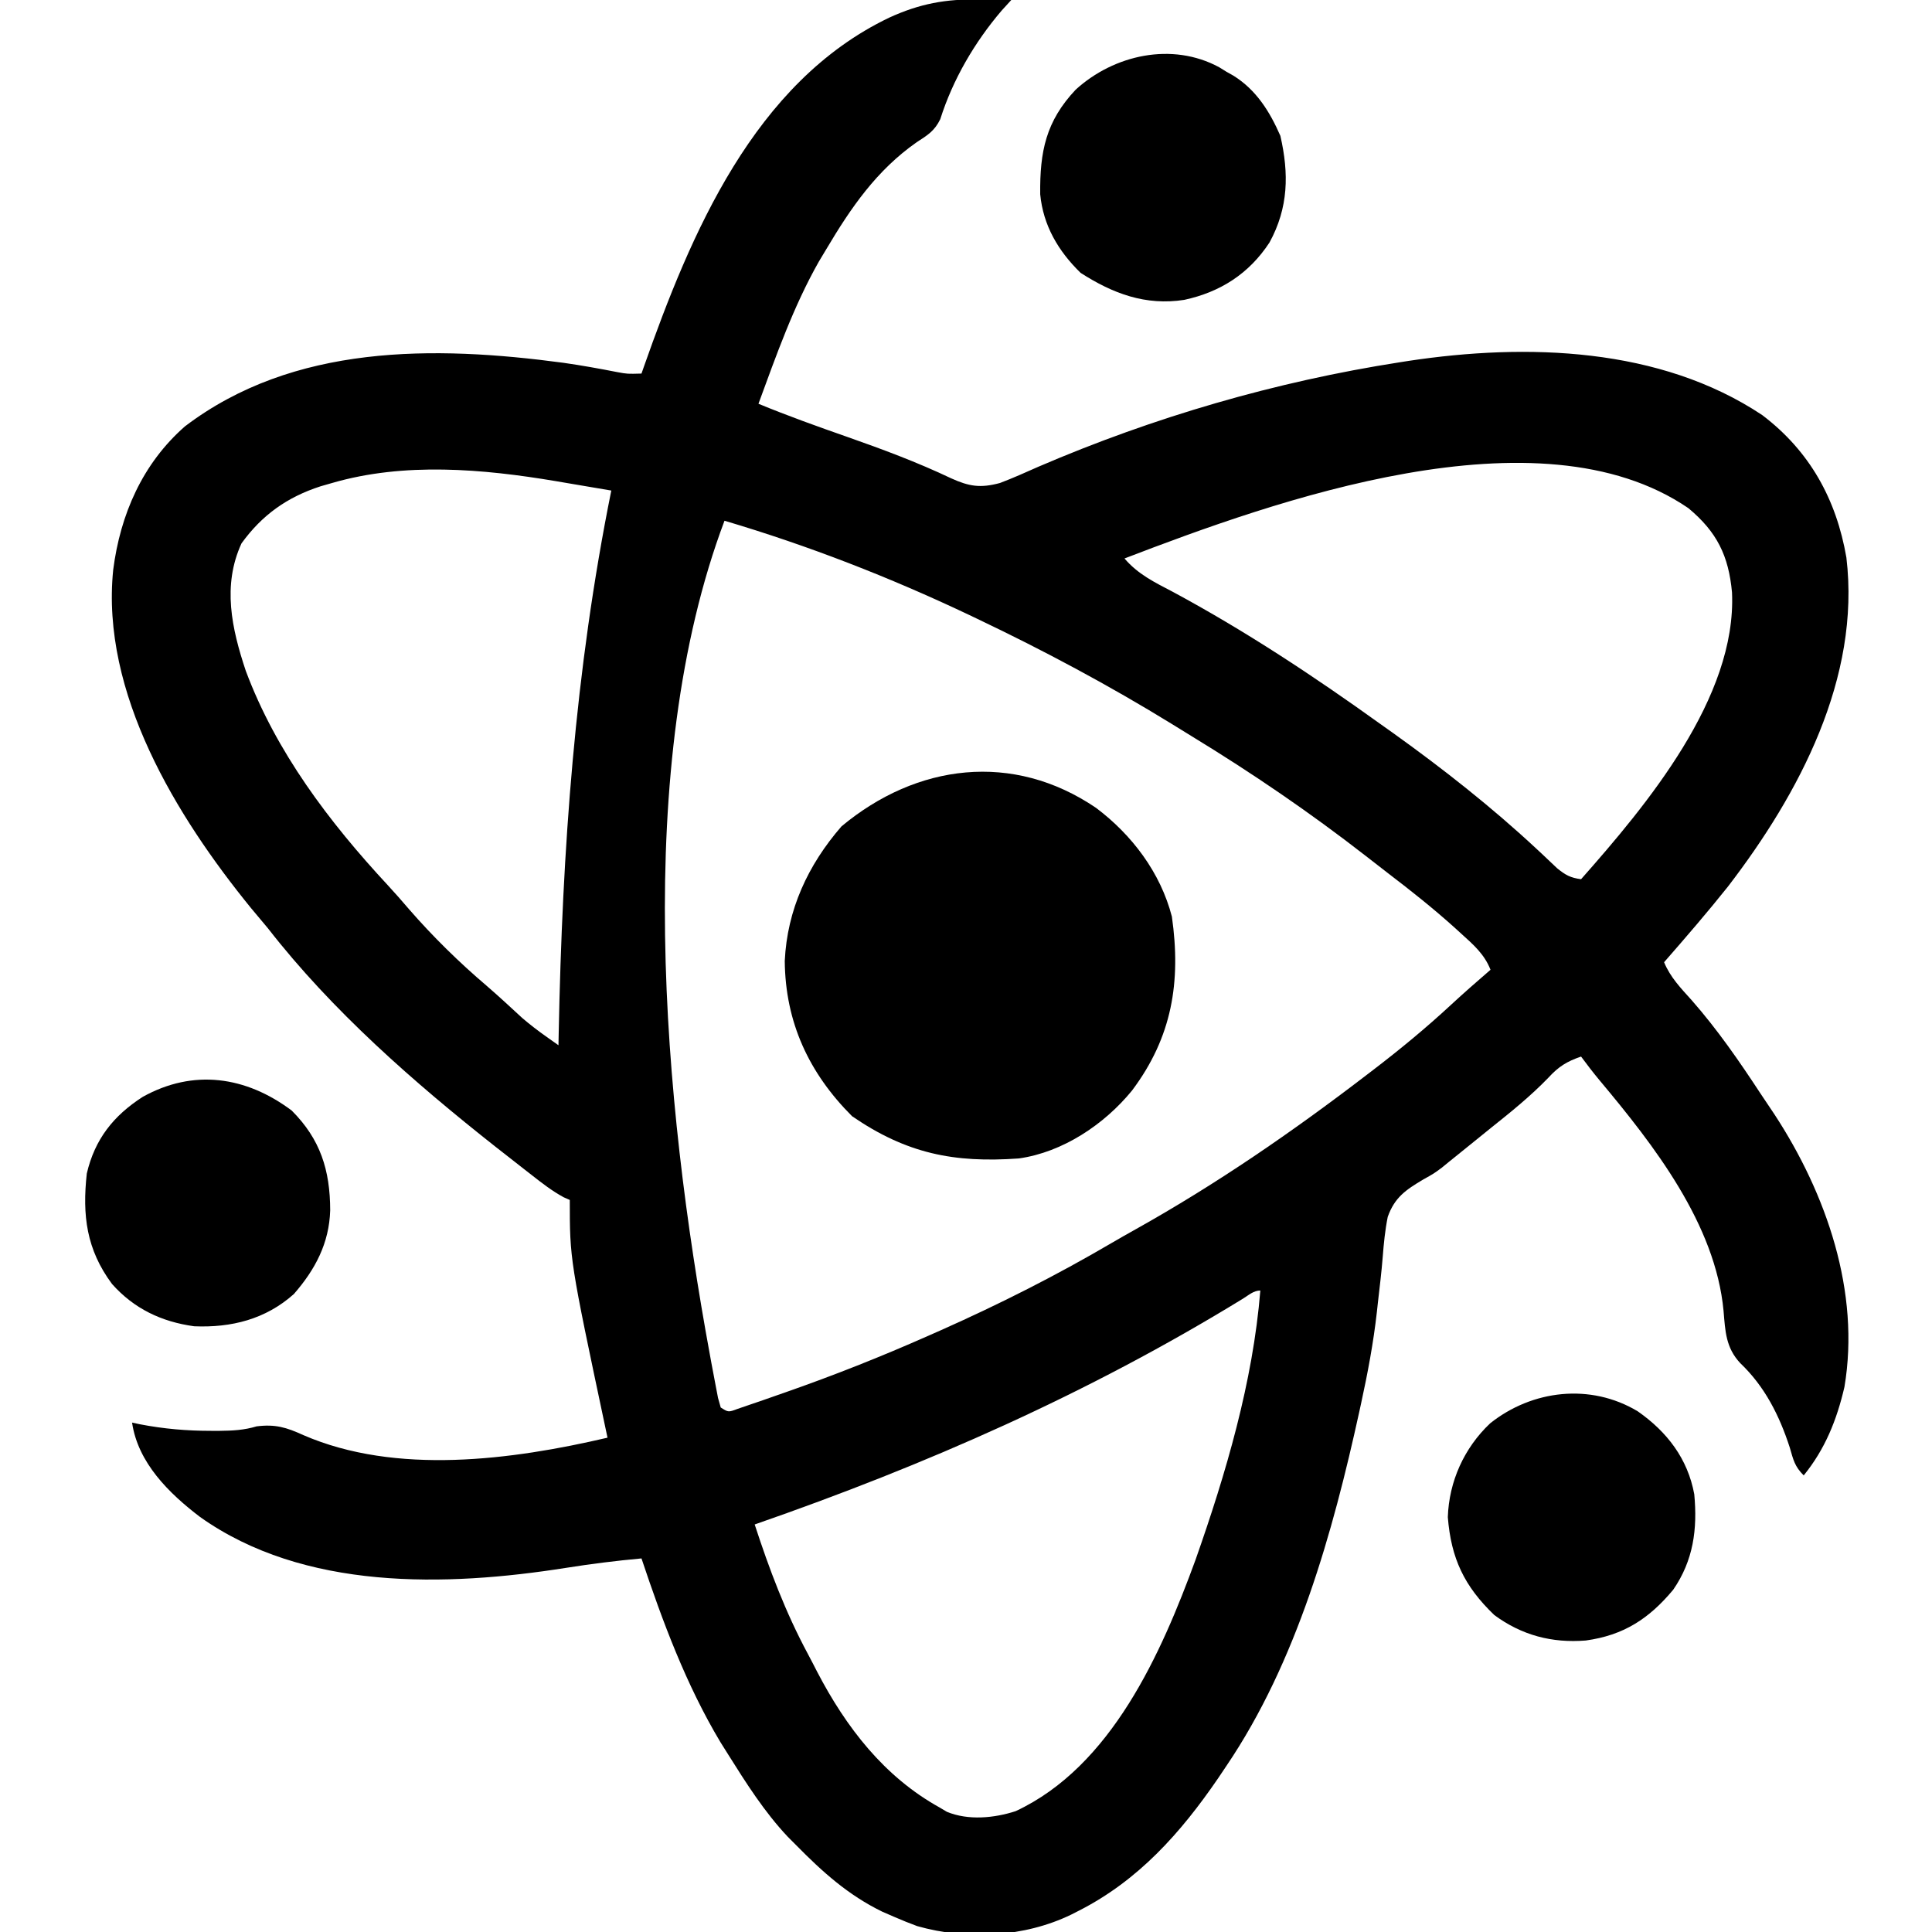
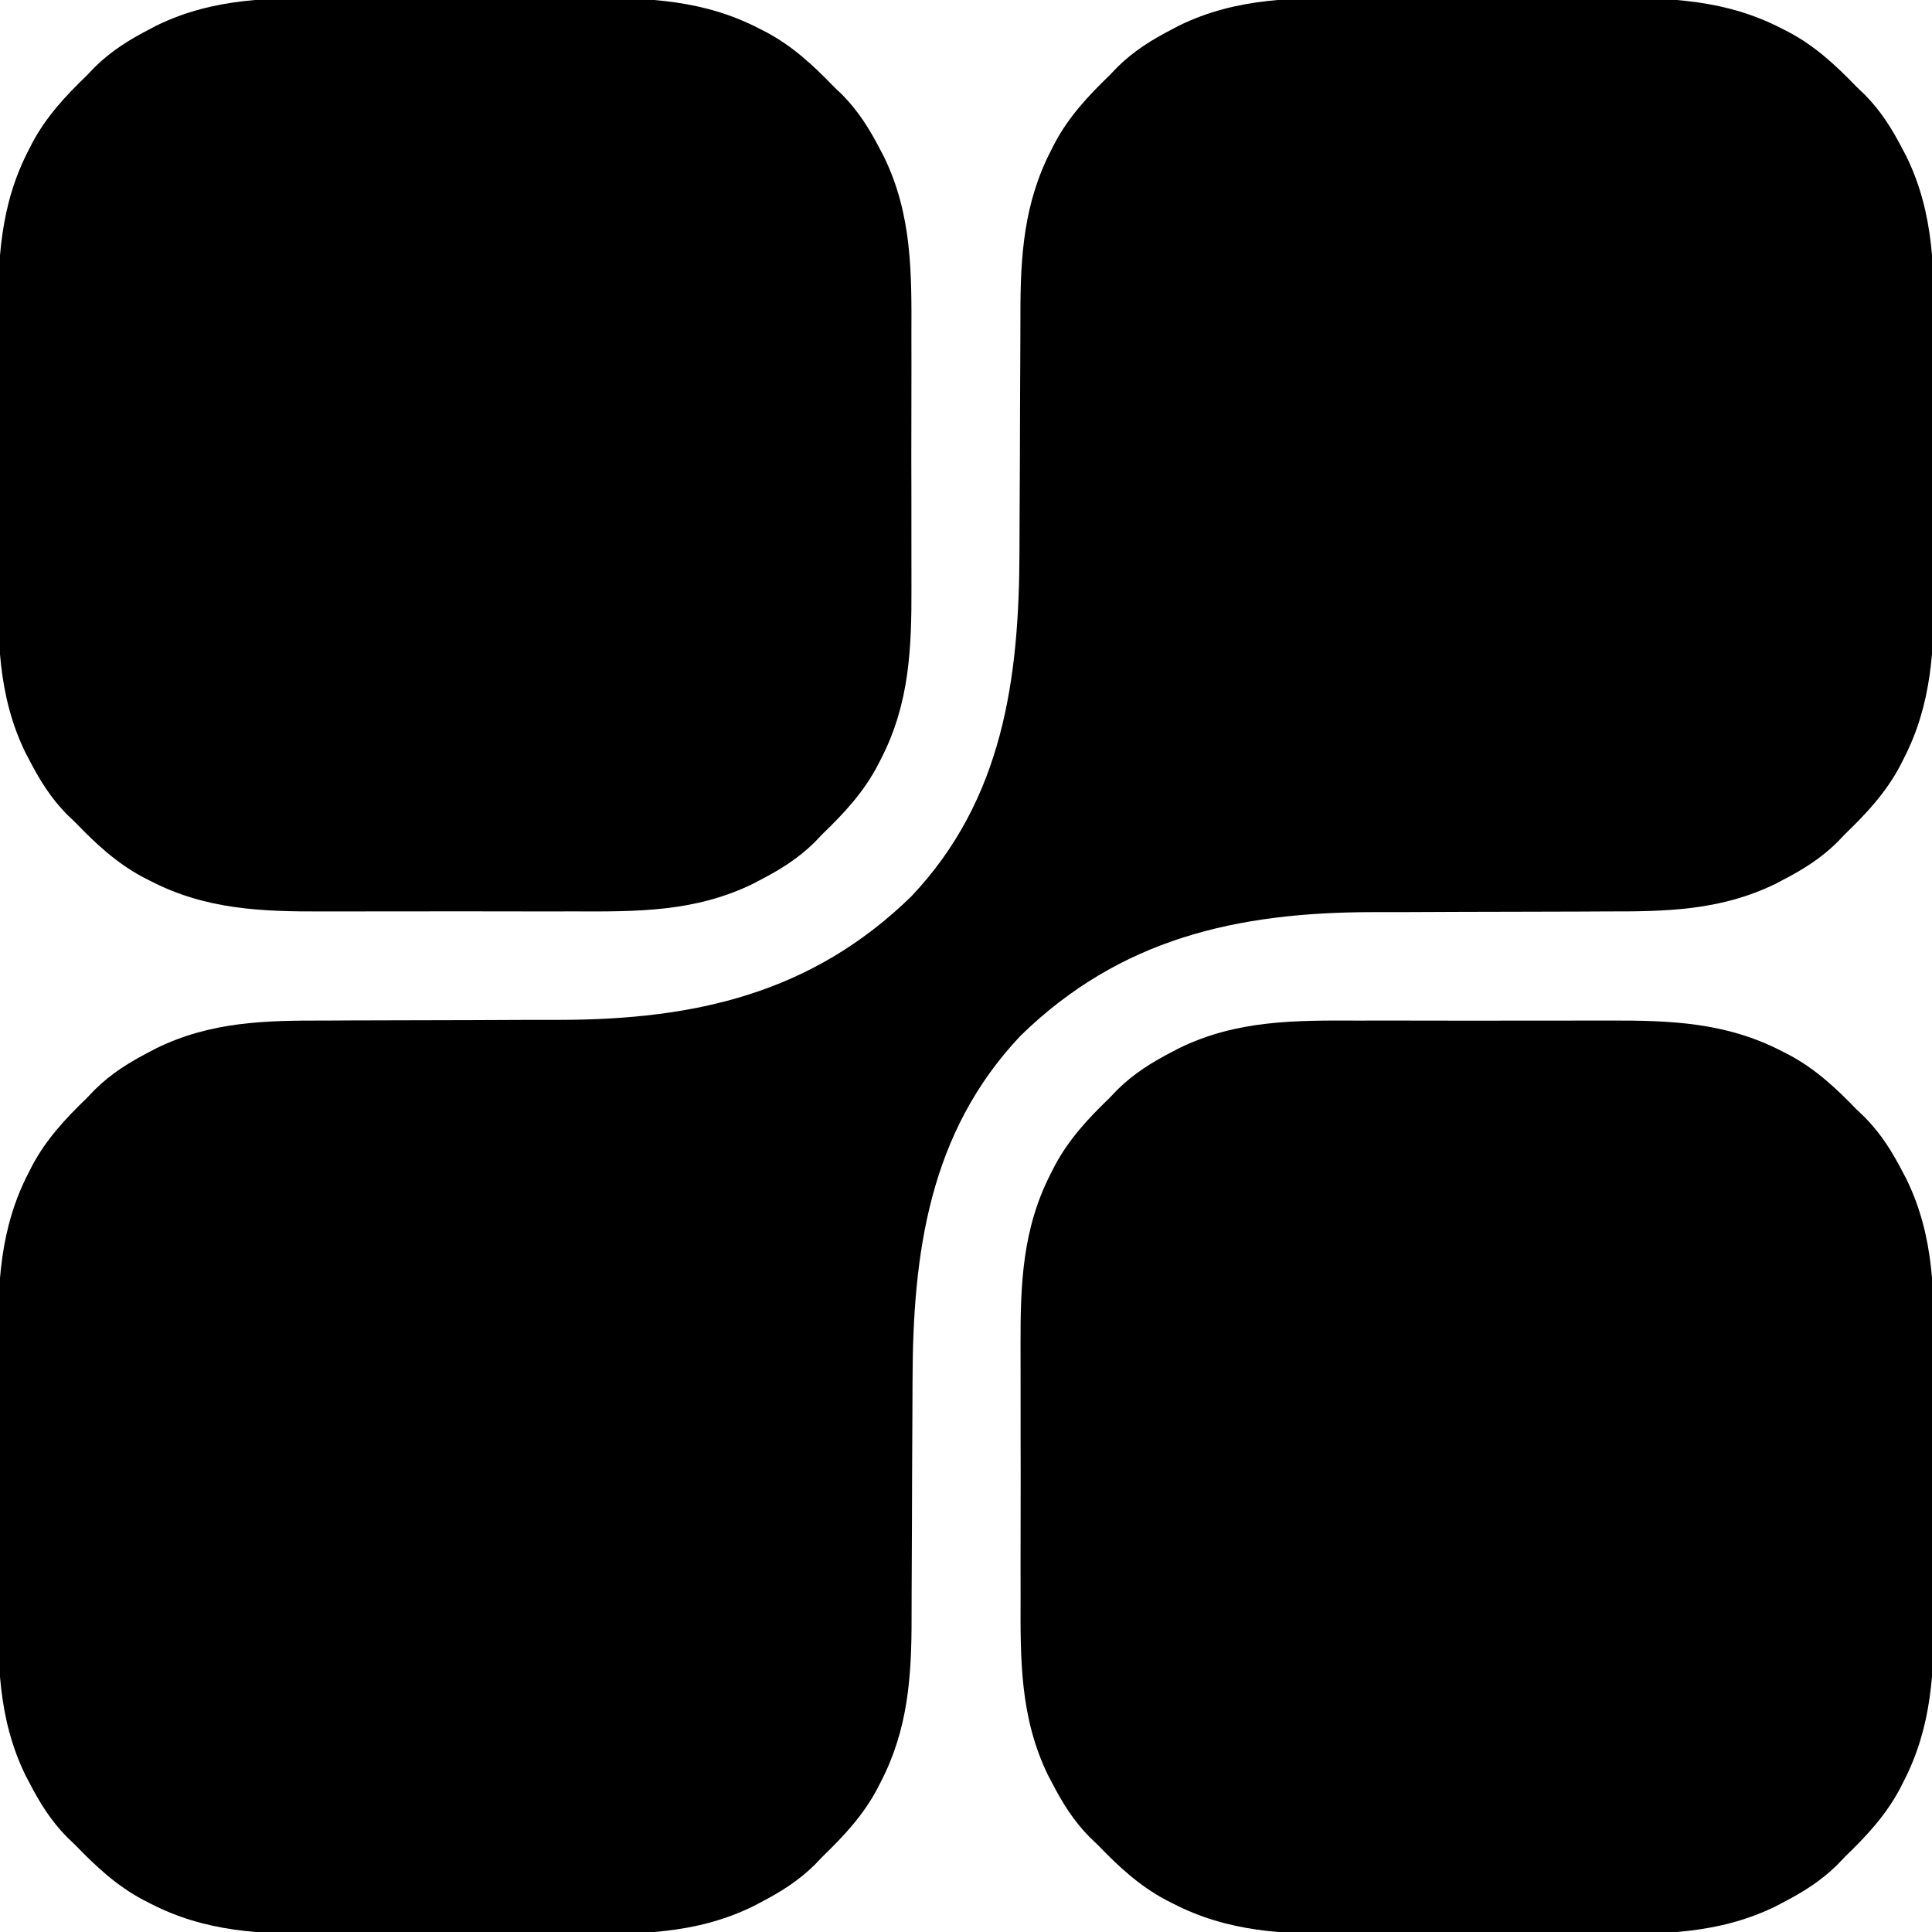
<svg xmlns="http://www.w3.org/2000/svg" version="1.1" width="512" height="512">
-   <path d="M0 0 C1.234 0.014 1.234 0.014 2.492 0.027 C4.495 0.051 6.498 0.086 8.5 0.125 C7.654 1.053 6.809 1.981 5.938 2.938 C-1.218 11.324 -6.983 21.179 -10.32 31.715 C-11.854 34.848 -13.65 35.924 -16.562 37.812 C-27.172 45.241 -33.983 55.14 -40.5 66.125 C-41.157 67.219 -41.815 68.314 -42.492 69.441 C-49.255 81.378 -53.772 94.281 -58.5 107.125 C-50.778 110.313 -42.946 113.117 -35.062 115.875 C-25.679 119.168 -16.437 122.605 -7.449 126.876 C-2.691 129.031 0.285 129.53 5.5 128.125 C8.955 126.816 12.314 125.316 15.688 123.812 C46.295 110.655 78.587 101.246 111.5 96.125 C112.254 96.006 113.008 95.888 113.784 95.766 C145.091 91.046 180.38 92.087 207.496 110.117 C220.107 119.667 227.143 132.429 229.812 147.875 C233.624 179.788 217.307 210.478 198.438 235.062 C192.983 241.909 187.254 248.53 181.5 255.125 C183.15 259.129 185.956 262.016 188.812 265.188 C195.635 272.956 201.412 281.328 207.078 289.962 C208.297 291.816 209.535 293.653 210.781 295.488 C224.51 316.49 233.543 342.515 229.293 367.699 C227.276 376.413 224.159 384.173 218.5 391.125 C216.087 388.712 215.759 387.012 214.812 383.75 C212.069 375.276 208.19 367.552 201.688 361.375 C197.838 357.253 197.713 352.889 197.261 347.532 C195.114 324.511 178.767 303.575 164.41 286.43 C162.704 284.372 161.083 282.278 159.5 280.125 C155.751 281.407 153.545 282.777 150.875 285.688 C146.104 290.636 140.869 294.845 135.5 299.125 C134.282 300.11 133.065 301.096 131.848 302.082 C130.565 303.117 129.283 304.153 128 305.188 C127.42 305.658 126.84 306.128 126.242 306.612 C125.364 307.317 125.364 307.317 124.469 308.035 C123.861 308.535 123.253 309.034 122.626 309.549 C120.5 311.125 120.5 311.125 117.679 312.699 C113.073 315.438 110.098 317.439 108.266 322.605 C107.561 326.12 107.213 329.655 106.935 333.226 C106.615 337.265 106.123 341.284 105.66 345.309 C105.57 346.131 105.48 346.953 105.388 347.8 C104.468 356.014 102.948 364.054 101.188 372.125 C101.04 372.802 100.893 373.479 100.742 374.177 C93.696 406.309 84.167 440.557 65.5 468.125 C64.774 469.207 64.049 470.288 63.301 471.402 C53.391 485.868 42.202 498.45 26.375 506.5 C25.718 506.834 25.061 507.168 24.384 507.513 C11.995 513.524 -3.209 514.321 -16.438 510.562 C-18.481 509.808 -20.503 508.995 -22.5 508.125 C-24.095 507.431 -24.095 507.431 -25.723 506.723 C-34.747 502.323 -41.537 496.207 -48.5 489.125 C-49.61 488.013 -49.61 488.013 -50.742 486.879 C-56.919 480.317 -61.724 472.731 -66.5 465.125 C-67.192 464.023 -67.884 462.921 -68.598 461.785 C-77.688 446.586 -83.903 429.872 -89.5 413.125 C-96.21 413.732 -102.846 414.575 -109.5 415.625 C-141.321 420.647 -178.985 421.686 -206.5 402.125 C-214.721 395.873 -222.949 387.771 -224.5 377.125 C-223.831 377.269 -223.162 377.414 -222.473 377.562 C-216.106 378.793 -209.967 379.318 -203.5 379.312 C-202.406 379.313 -202.406 379.313 -201.289 379.314 C-197.877 379.28 -194.77 379.117 -191.5 378.125 C-186.567 377.508 -183.646 378.375 -179.125 380.438 C-154.534 391.111 -123.842 387.049 -98.5 381.125 C-98.661 380.373 -98.822 379.622 -98.987 378.847 C-108.5 333.964 -108.5 333.964 -108.5 318.125 C-109.301 317.773 -109.301 317.773 -110.117 317.414 C-113.197 315.748 -115.878 313.653 -118.625 311.5 C-119.202 311.051 -119.779 310.602 -120.373 310.14 C-122.085 308.806 -123.793 307.466 -125.5 306.125 C-126.352 305.46 -127.204 304.795 -128.082 304.109 C-149.811 286.957 -171.471 268.019 -188.5 246.125 C-189.998 244.332 -191.498 242.54 -193 240.75 C-212.741 216.501 -232.824 183.744 -229.5 151.125 C-227.618 136.458 -221.739 122.994 -210.5 113.125 C-181.728 91.253 -144.509 91.672 -110.164 96.273 C-105.377 96.959 -100.633 97.812 -95.888 98.745 C-93.245 99.23 -93.245 99.23 -89.5 99.125 C-89.3 98.553 -89.099 97.981 -88.893 97.391 C-76.46 62.088 -59.71 21.987 -23.875 4.812 C-15.792 1.097 -8.782 -0.186 0 0 Z M-171.5 128.125 C-172.511 128.415 -173.521 128.705 -174.562 129.004 C-183.409 131.877 -190.051 136.593 -195.5 144.125 C-200.628 155.286 -198.093 166.708 -194.375 177.875 C-186.351 199.382 -172.263 217.986 -156.762 234.68 C-154.81 236.79 -152.927 238.937 -151.062 241.125 C-144.754 248.371 -137.84 255.144 -130.531 261.375 C-127.316 264.145 -124.21 267.038 -121.09 269.914 C-119.048 271.657 -117.024 273.216 -114.838 274.763 C-114.212 275.207 -113.585 275.651 -112.94 276.109 C-112.465 276.444 -111.99 276.78 -111.5 277.125 C-111.48 276.091 -111.46 275.058 -111.44 273.993 C-110.48 225.307 -107.163 177.967 -97.5 130.125 C-101.312 129.475 -105.125 128.831 -108.938 128.188 C-110.007 128.005 -111.076 127.823 -112.178 127.635 C-131.563 124.374 -152.391 122.56 -171.5 128.125 Z M38.5 148.125 C42.087 152.32 46.444 154.421 51.25 156.938 C70.54 167.313 88.727 179.353 106.5 192.125 C107.553 192.873 108.606 193.62 109.691 194.391 C122.863 203.824 135.752 213.959 147.617 225.004 C148.114 225.465 148.611 225.927 149.122 226.402 C150.476 227.669 151.818 228.947 153.16 230.227 C155.4 232.044 156.684 232.748 159.5 233.125 C176.765 213.582 200.779 185.018 199.5 157.125 C198.599 147.37 195.505 141.103 187.941 134.793 C148.245 107.672 78.185 132.883 38.5 148.125 Z M-67.5 138.125 C-92.028 203.27 -83.688 292.261 -71.375 359.125 C-71.183 360.183 -71.183 360.183 -70.987 361.263 C-70.624 363.24 -70.246 365.214 -69.867 367.188 C-69.652 368.313 -69.436 369.438 -69.214 370.598 C-68.979 371.432 -68.743 372.266 -68.5 373.125 C-66.475 374.411 -66.475 374.411 -63.992 373.479 C-62.94 373.119 -61.888 372.758 -60.805 372.387 C-59.626 371.984 -58.448 371.582 -57.234 371.167 C-55.947 370.716 -54.661 370.265 -53.375 369.812 C-52.397 369.471 -52.397 369.471 -51.398 369.123 C-38.545 364.631 -25.952 359.64 -13.5 354.125 C-11.824 353.384 -11.824 353.384 -10.113 352.629 C5.445 345.705 20.427 338.135 35.114 329.518 C37.187 328.307 39.27 327.122 41.367 325.953 C62.808 313.97 83.024 300.057 102.5 285.125 C103.122 284.65 103.744 284.176 104.384 283.687 C111.541 278.209 118.4 272.561 125.012 266.43 C128.442 263.252 131.964 260.184 135.5 257.125 C133.908 253.018 130.944 250.448 127.75 247.562 C127.172 247.036 126.594 246.509 125.999 245.967 C120.347 240.879 114.429 236.18 108.386 231.57 C106.416 230.06 104.459 228.533 102.504 227.004 C87.742 215.508 72.342 205.005 56.369 195.266 C54.58 194.174 52.797 193.07 51.016 191.965 C34.416 181.752 17.096 172.504 -0.5 164.125 C-1.29 163.748 -2.079 163.371 -2.893 162.983 C-23.811 153.07 -45.304 144.704 -67.5 138.125 Z M69.941 344.258 C28.862 369.468 -14.096 388.351 -59.5 404.125 C-55.621 416.025 -51.349 427.368 -45.421 438.404 C-44.576 439.983 -43.757 441.577 -42.941 443.172 C-35.257 457.916 -25.173 470.991 -10.5 479.125 C-9.535 479.697 -9.535 479.697 -8.551 480.281 C-2.886 482.612 3.966 481.947 9.668 480.098 C35.055 468.242 48.249 438.311 57.339 413.459 C65.39 390.57 72.533 366.402 74.5 342.125 C72.741 342.125 71.405 343.35 69.941 344.258 Z " fill="#000000" transform="translate(259.5,-0.125)" />
-   <path d="M0 0 C9.513 7.15 17.07 17.136 20.094 28.816 C22.544 46.097 20.167 60.751 9.531 74.902 C2.21 83.884 -8.844 91.273 -20.469 92.902 C-37.689 94.139 -50.257 91.597 -64.656 81.715 C-76.115 70.256 -82.348 56.805 -82.5 40.574 C-81.856 26.991 -76.351 15.129 -67.469 4.902 C-47.555 -11.703 -22.028 -14.97 0 0 Z " fill="#000000" transform="translate(290.4688,214.0977)" />
-   <path d="M0 0 C7.774 5.425 13.269 12.56 15 22 C15.863 31.236 14.778 39.52 9.422 47.289 C3.015 54.994 -3.756 59.378 -13.75 60.75 C-22.707 61.475 -30.741 59.36 -38 54 C-45.966 46.359 -49.445 38.996 -50.312 28.062 C-49.993 18.576 -45.991 9.732 -39.113 3.211 C-27.979 -5.67 -12.526 -7.502 0 0 Z " fill="#000000" transform="translate(434,374)" />
-   <path d="M0 0 C7.579 7.579 10.171 15.778 10.192 26.429 C9.936 35.124 6.238 42.126 0.562 48.625 C-6.927 55.311 -15.993 57.578 -25.852 57.164 C-34.512 55.972 -41.779 52.522 -47.621 45.961 C-54.426 36.814 -55.525 27.745 -54.312 16.688 C-52.195 7.603 -47.253 1.364 -39.5 -3.625 C-26.089 -11.1 -12.133 -9.107 0 0 Z " fill="#000000" transform="translate(77.3125,294.3125)" />
-   <path d="M0 0 C0.633 0.392 1.266 0.784 1.918 1.188 C2.541 1.538 3.163 1.889 3.805 2.25 C9.844 6.023 13.417 11.758 16.23 18.188 C18.522 28.189 18.389 37.223 13.355 46.438 C7.948 54.713 0.323 59.585 -9.23 61.652 C-19.497 63.255 -28.183 59.98 -36.707 54.5 C-42.618 48.745 -46.626 41.96 -47.418 33.672 C-47.537 22.338 -45.909 14.317 -38.008 5.941 C-27.865 -3.296 -12.491 -6.75 0 0 Z " fill="#000000" transform="translate(323.082,17.8125)" />
+   <path d="M0 0 C2.521 -0.003 5.042 -0.007 7.563 -0.012 C12.824 -0.017 18.086 -0.009 23.347 0.01 C29.388 0.032 35.429 0.024 41.47 0.002 C47.336 -0.018 53.201 -0.016 59.066 -0.004 C61.538 -0.001 64.01 -0.005 66.481 -0.014 C82.696 -0.062 97.397 0.486 112.094 8.094 C112.752 8.43 113.411 8.766 114.09 9.112 C121.062 12.86 126.443 17.872 131.906 23.531 C132.644 24.238 133.381 24.944 134.141 25.672 C138.422 30.02 141.373 34.775 144.156 40.156 C144.632 41.06 144.632 41.06 145.118 41.981 C152.647 57.397 152.501 72.833 152.438 89.625 C152.44 92.146 152.444 94.667 152.449 97.188 C152.455 102.449 152.447 107.711 152.428 112.972 C152.406 119.013 152.413 125.054 152.435 131.095 C152.456 136.961 152.453 142.826 152.442 148.691 C152.439 151.163 152.442 153.635 152.451 156.106 C152.5 172.321 151.951 187.022 144.344 201.719 C144.008 202.377 143.672 203.036 143.326 203.715 C139.577 210.687 134.565 216.068 128.906 221.531 C128.2 222.269 127.493 223.006 126.766 223.766 C122.418 228.047 117.663 230.998 112.281 233.781 C111.679 234.099 111.077 234.416 110.456 234.743 C95.898 241.853 81.472 242.109 65.613 242.07 C63.373 242.08 61.133 242.092 58.893 242.106 C53.027 242.138 47.161 242.149 41.295 242.153 C31.928 242.162 22.561 242.198 13.194 242.245 C9.96 242.257 6.726 242.257 3.491 242.255 C-32.379 242.323 -63.251 249.285 -89.59 274.965 C-113.942 300.668 -118.204 332.765 -118.262 366.628 C-118.27 369.973 -118.285 373.318 -118.304 376.662 C-118.356 386.162 -118.404 395.662 -118.42 405.162 C-118.43 411.001 -118.459 416.84 -118.501 422.678 C-118.513 424.885 -118.518 427.092 -118.516 429.298 C-118.504 444.719 -119.425 458.748 -126.656 472.719 C-126.992 473.377 -127.328 474.036 -127.674 474.715 C-131.423 481.687 -136.435 487.068 -142.094 492.531 C-142.8 493.269 -143.507 494.006 -144.234 494.766 C-148.582 499.047 -153.337 501.998 -158.719 504.781 C-159.622 505.257 -159.622 505.257 -160.544 505.743 C-175.959 513.272 -191.395 513.126 -208.188 513.062 C-210.708 513.065 -213.229 513.069 -215.75 513.074 C-221.012 513.08 -226.273 513.072 -231.535 513.053 C-237.576 513.031 -243.617 513.038 -249.658 513.06 C-255.523 513.081 -261.388 513.078 -267.254 513.067 C-269.725 513.064 -272.197 513.067 -274.669 513.076 C-290.883 513.125 -305.584 512.576 -320.281 504.969 C-320.94 504.633 -321.599 504.297 -322.277 503.951 C-329.25 500.202 -334.631 495.19 -340.094 489.531 C-340.831 488.825 -341.568 488.118 -342.328 487.391 C-346.609 483.043 -349.561 478.288 -352.344 472.906 C-352.661 472.304 -352.979 471.702 -353.306 471.081 C-360.834 455.666 -360.689 440.23 -360.625 423.438 C-360.628 420.917 -360.632 418.396 -360.637 415.875 C-360.642 410.613 -360.634 405.352 -360.615 400.09 C-360.593 394.049 -360.601 388.008 -360.623 381.967 C-360.643 376.102 -360.641 370.237 -360.629 364.371 C-360.626 361.9 -360.63 359.428 -360.639 356.956 C-360.687 340.742 -360.139 326.041 -352.531 311.344 C-352.195 310.685 -351.859 310.026 -351.513 309.348 C-347.765 302.375 -342.753 296.994 -337.094 291.531 C-336.387 290.794 -335.681 290.057 -334.953 289.297 C-330.605 285.016 -325.85 282.064 -320.469 279.281 C-319.565 278.805 -319.565 278.805 -318.644 278.319 C-304.086 271.21 -289.659 270.953 -273.801 270.992 C-271.561 270.982 -269.321 270.97 -267.081 270.956 C-261.215 270.924 -255.349 270.914 -249.483 270.91 C-240.116 270.901 -230.749 270.865 -221.382 270.817 C-218.148 270.805 -214.913 270.806 -211.679 270.808 C-175.809 270.74 -144.937 263.777 -118.598 238.098 C-94.245 212.394 -89.983 180.297 -89.925 146.434 C-89.918 143.09 -89.902 139.745 -89.884 136.4 C-89.832 126.9 -89.783 117.4 -89.768 107.9 C-89.758 102.061 -89.728 96.223 -89.687 90.384 C-89.674 88.178 -89.669 85.971 -89.671 83.764 C-89.683 68.343 -88.763 54.315 -81.531 40.344 C-81.195 39.685 -80.859 39.026 -80.513 38.348 C-76.765 31.375 -71.753 25.994 -66.094 20.531 C-65.387 19.794 -64.681 19.057 -63.953 18.297 C-59.605 14.016 -54.85 11.064 -49.469 8.281 C-48.867 7.964 -48.264 7.646 -47.644 7.319 C-32.228 -0.209 -16.792 -0.064 0 0 Z " fill="#000000" transform="translate(360.0938,-0.53125)" />
+   <path d="M0 0 C2.521 -0.003 5.042 -0.007 7.563 -0.012 C12.824 -0.017 18.086 -0.009 23.347 0.01 C29.388 0.032 35.429 0.024 41.47 0.002 C47.336 -0.018 53.201 -0.016 59.066 -0.004 C61.538 -0.001 64.01 -0.005 66.481 -0.014 C82.696 -0.062 97.397 0.486 112.094 8.094 C112.752 8.43 113.411 8.766 114.09 9.112 C121.062 12.86 126.443 17.872 131.906 23.531 C132.644 24.238 133.381 24.944 134.141 25.672 C138.422 30.02 141.373 34.775 144.156 40.156 C144.474 40.758 144.791 41.361 145.118 41.981 C152.647 57.397 152.501 72.833 152.438 89.625 C152.44 92.146 152.444 94.667 152.449 97.188 C152.455 102.449 152.447 107.711 152.428 112.972 C152.406 119.013 152.413 125.054 152.435 131.095 C152.456 136.961 152.453 142.826 152.442 148.691 C152.439 151.163 152.442 153.635 152.451 156.106 C152.5 172.321 151.951 187.022 144.344 201.719 C144.008 202.377 143.672 203.036 143.326 203.715 C139.577 210.687 134.565 216.068 128.906 221.531 C128.2 222.269 127.493 223.006 126.766 223.766 C122.418 228.047 117.663 230.998 112.281 233.781 C111.679 234.099 111.077 234.416 110.456 234.743 C95.041 242.272 79.605 242.126 62.812 242.062 C60.292 242.065 57.771 242.069 55.25 242.074 C49.988 242.08 44.727 242.072 39.465 242.053 C33.424 242.031 27.383 242.038 21.342 242.06 C15.477 242.081 9.612 242.078 3.746 242.067 C1.275 242.064 -1.197 242.067 -3.669 242.076 C-19.883 242.125 -34.584 241.576 -49.281 233.969 C-49.94 233.633 -50.599 233.297 -51.277 232.951 C-58.25 229.202 -63.631 224.19 -69.094 218.531 C-69.831 217.825 -70.568 217.118 -71.328 216.391 C-75.609 212.043 -78.561 207.288 -81.344 201.906 C-81.661 201.304 -81.979 200.702 -82.306 200.081 C-89.834 184.666 -89.689 169.23 -89.625 152.438 C-89.628 149.917 -89.632 147.396 -89.637 144.875 C-89.642 139.613 -89.634 134.352 -89.615 129.09 C-89.593 123.049 -89.601 117.008 -89.623 110.967 C-89.643 105.102 -89.641 99.237 -89.629 93.371 C-89.626 90.9 -89.63 88.428 -89.639 85.956 C-89.687 69.742 -89.139 55.041 -81.531 40.344 C-81.195 39.685 -80.859 39.026 -80.513 38.348 C-76.765 31.375 -71.753 25.994 -66.094 20.531 C-65.387 19.794 -64.681 19.057 -63.953 18.297 C-59.605 14.016 -54.85 11.064 -49.469 8.281 C-48.867 7.964 -48.264 7.646 -47.644 7.319 C-32.228 -0.209 -16.792 -0.064 0 0 Z " fill="#000000" transform="translate(360.0938,270.4688)" />
+   <path d="M0 0 C2.521 -0.003 5.042 -0.007 7.563 -0.012 C12.824 -0.017 18.086 -0.009 23.347 0.01 C29.388 0.032 35.429 0.024 41.47 0.002 C47.336 -0.018 53.201 -0.016 59.066 -0.004 C61.538 -0.001 64.01 -0.005 66.481 -0.014 C82.696 -0.062 97.397 0.486 112.094 8.094 C112.752 8.43 113.411 8.766 114.09 9.112 C121.062 12.86 126.443 17.872 131.906 23.531 C132.644 24.238 133.381 24.944 134.141 25.672 C138.422 30.02 141.373 34.775 144.156 40.156 C144.474 40.758 144.791 41.361 145.118 41.981 C152.647 57.397 152.501 72.833 152.438 89.625 C152.44 92.146 152.444 94.667 152.449 97.188 C152.455 102.449 152.447 107.711 152.428 112.972 C152.406 119.013 152.413 125.054 152.435 131.095 C152.456 136.961 152.453 142.826 152.442 148.691 C152.439 151.163 152.442 153.635 152.451 156.106 C152.5 172.321 151.951 187.022 144.344 201.719 C144.008 202.377 143.672 203.036 143.326 203.715 C139.577 210.687 134.565 216.068 128.906 221.531 C128.2 222.269 127.493 223.006 126.766 223.766 C122.418 228.047 117.663 230.998 112.281 233.781 C111.679 234.099 111.077 234.416 110.456 234.743 C95.041 242.272 79.605 242.126 62.812 242.062 C60.292 242.065 57.771 242.069 55.25 242.074 C49.988 242.08 44.727 242.072 39.465 242.053 C33.424 242.031 27.383 242.038 21.342 242.06 C15.477 242.081 9.612 242.078 3.746 242.067 C1.275 242.064 -1.197 242.067 -3.669 242.076 C-19.883 242.125 -34.584 241.576 -49.281 233.969 C-49.94 233.633 -50.599 233.297 -51.277 232.951 C-58.25 229.202 -63.631 224.19 -69.094 218.531 C-69.831 217.825 -70.568 217.118 -71.328 216.391 C-75.609 212.043 -78.561 207.288 -81.344 201.906 C-81.661 201.304 -81.979 200.702 -82.306 200.081 C-89.834 184.666 -89.689 169.23 -89.625 152.438 C-89.628 149.917 -89.632 147.396 -89.637 144.875 C-89.642 139.613 -89.634 134.352 -89.615 129.09 C-89.593 123.049 -89.601 117.008 -89.623 110.967 C-89.643 105.102 -89.641 99.237 -89.629 93.371 C-89.626 90.9 -89.63 88.428 -89.639 85.956 C-89.687 69.742 -89.139 55.041 -81.531 40.344 C-81.195 39.685 -80.859 39.026 -80.513 38.348 C-76.765 31.375 -71.753 25.994 -66.094 20.531 C-65.387 19.794 -64.681 19.057 -63.953 18.297 C-59.605 14.016 -54.85 11.064 -49.469 8.281 C-48.867 7.964 -48.264 7.646 -47.644 7.319 C-32.228 -0.209 -16.792 -0.064 0 0 Z " fill="#000000" transform="translate(89.09375,-0.53125)" />
</svg>
